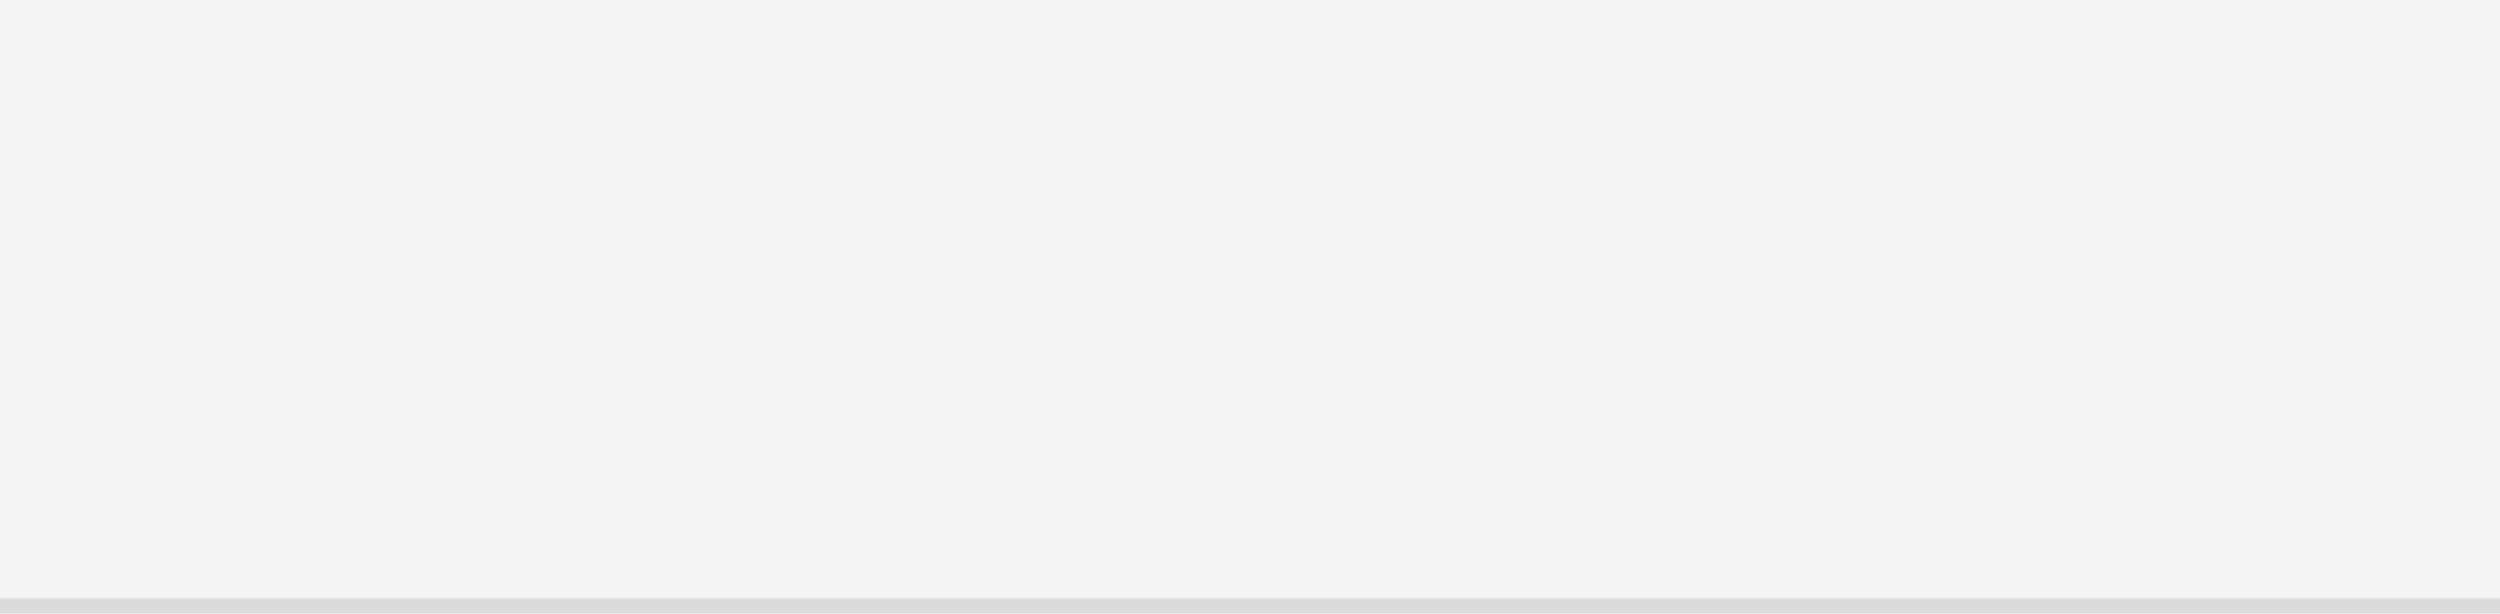
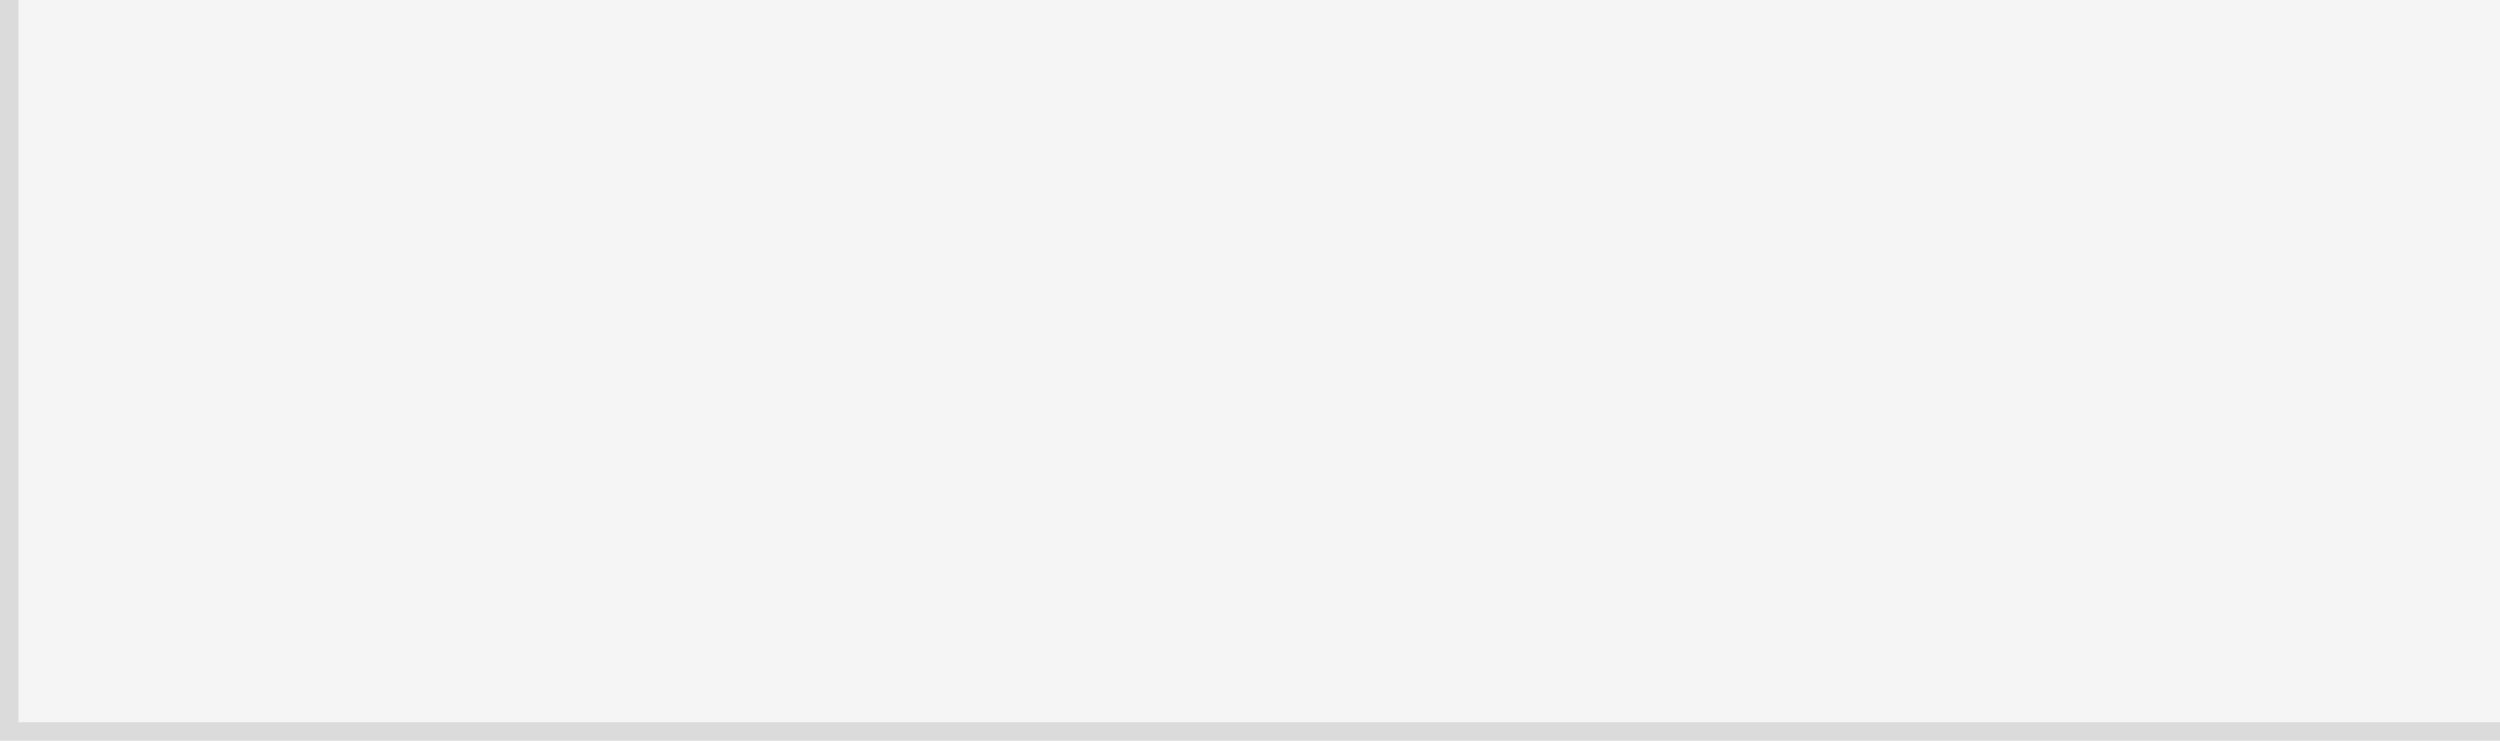
- <svg xmlns="http://www.w3.org/2000/svg" version="1.1" width="163px" height="40px">
-   <g transform="matrix(1 0 0 1 -1117 -756 )">
-     <path d="M 1117 756  L 1280 756  L 1280 795  L 1117 795  L 1117 756  Z " fill-rule="nonzero" fill="#f5f5f5" stroke="none" />
-     <path d="M 1280 795.5  L 1117 795.5  " stroke-width="1" stroke="#999999" fill="none" stroke-opacity="0.349" />
+ <svg xmlns="http://www.w3.org/2000/svg" version="1.1" width="135px" height="40px">
+   <g transform="matrix(1 0 0 1 -306 -756 )">
+     <path d="M 307 756  L 441 756  L 441 795  L 307 795  L 307 756  Z " fill-rule="nonzero" fill="#f5f5f5" stroke="none" />
+     <path d="M 441 795.5  L 306.5 795.5  L 306.5 756  " stroke-width="1" stroke="#999999" fill="none" stroke-opacity="0.349" />
  </g>
</svg>
